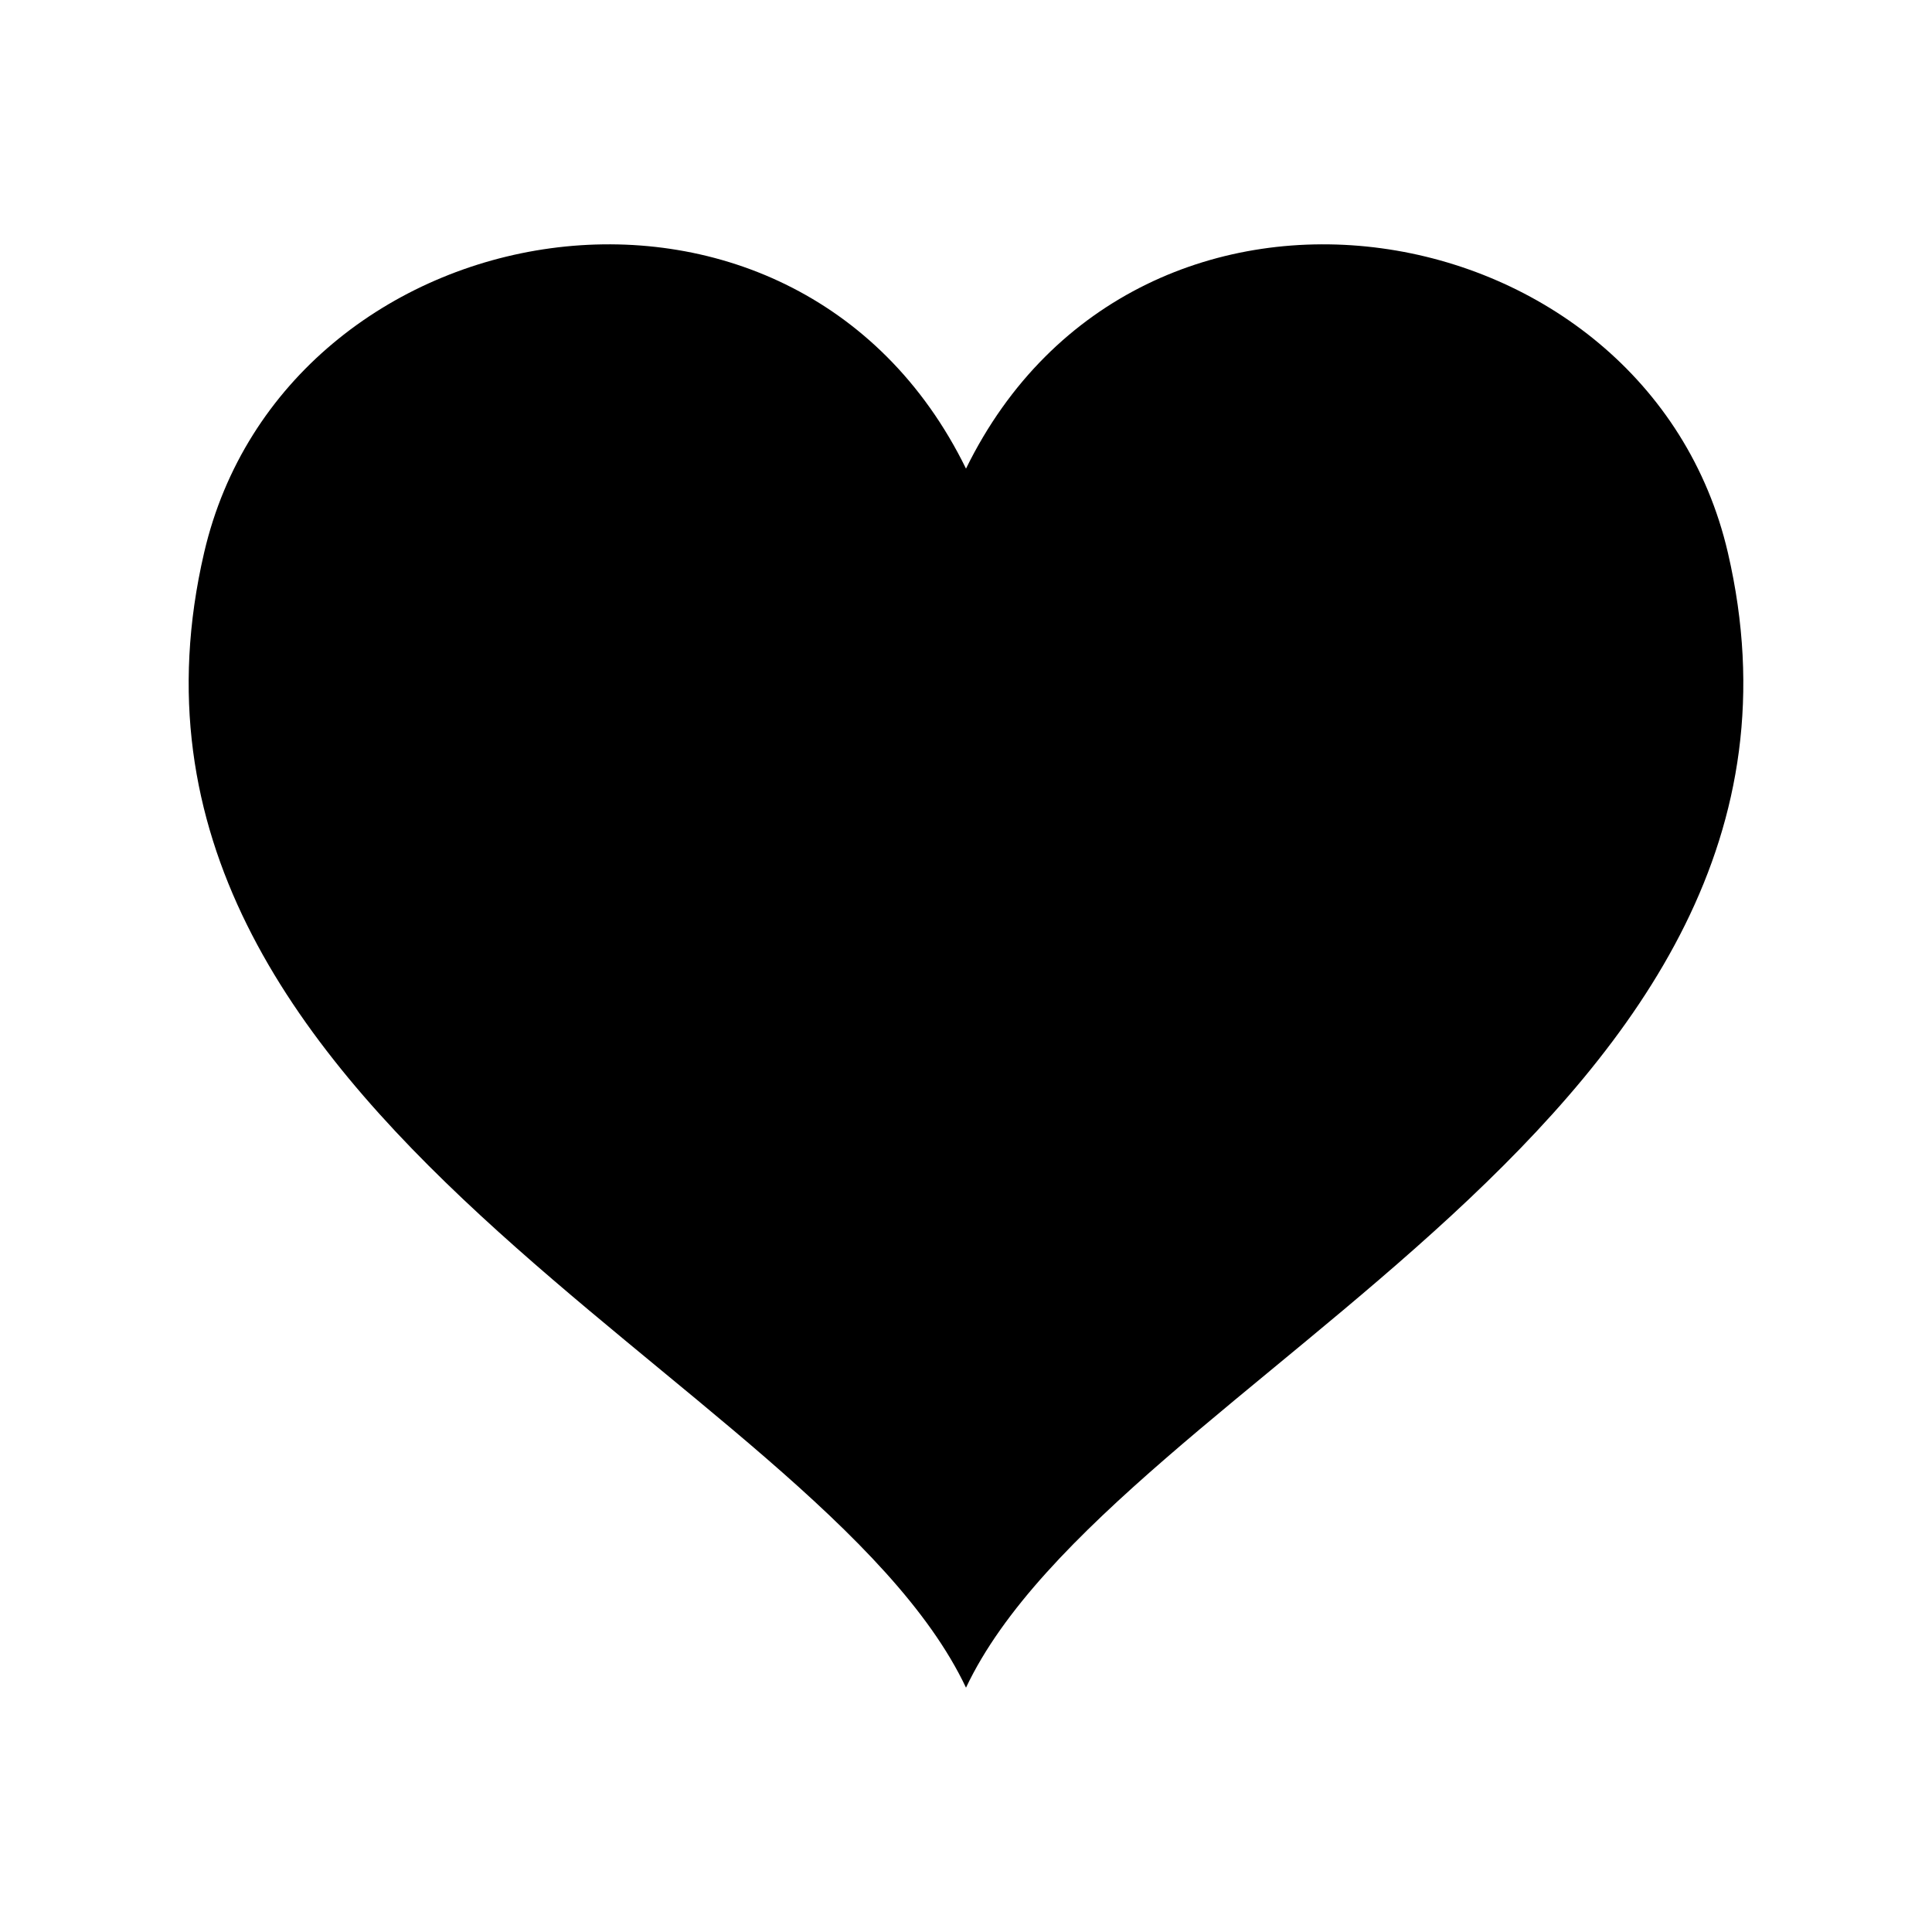
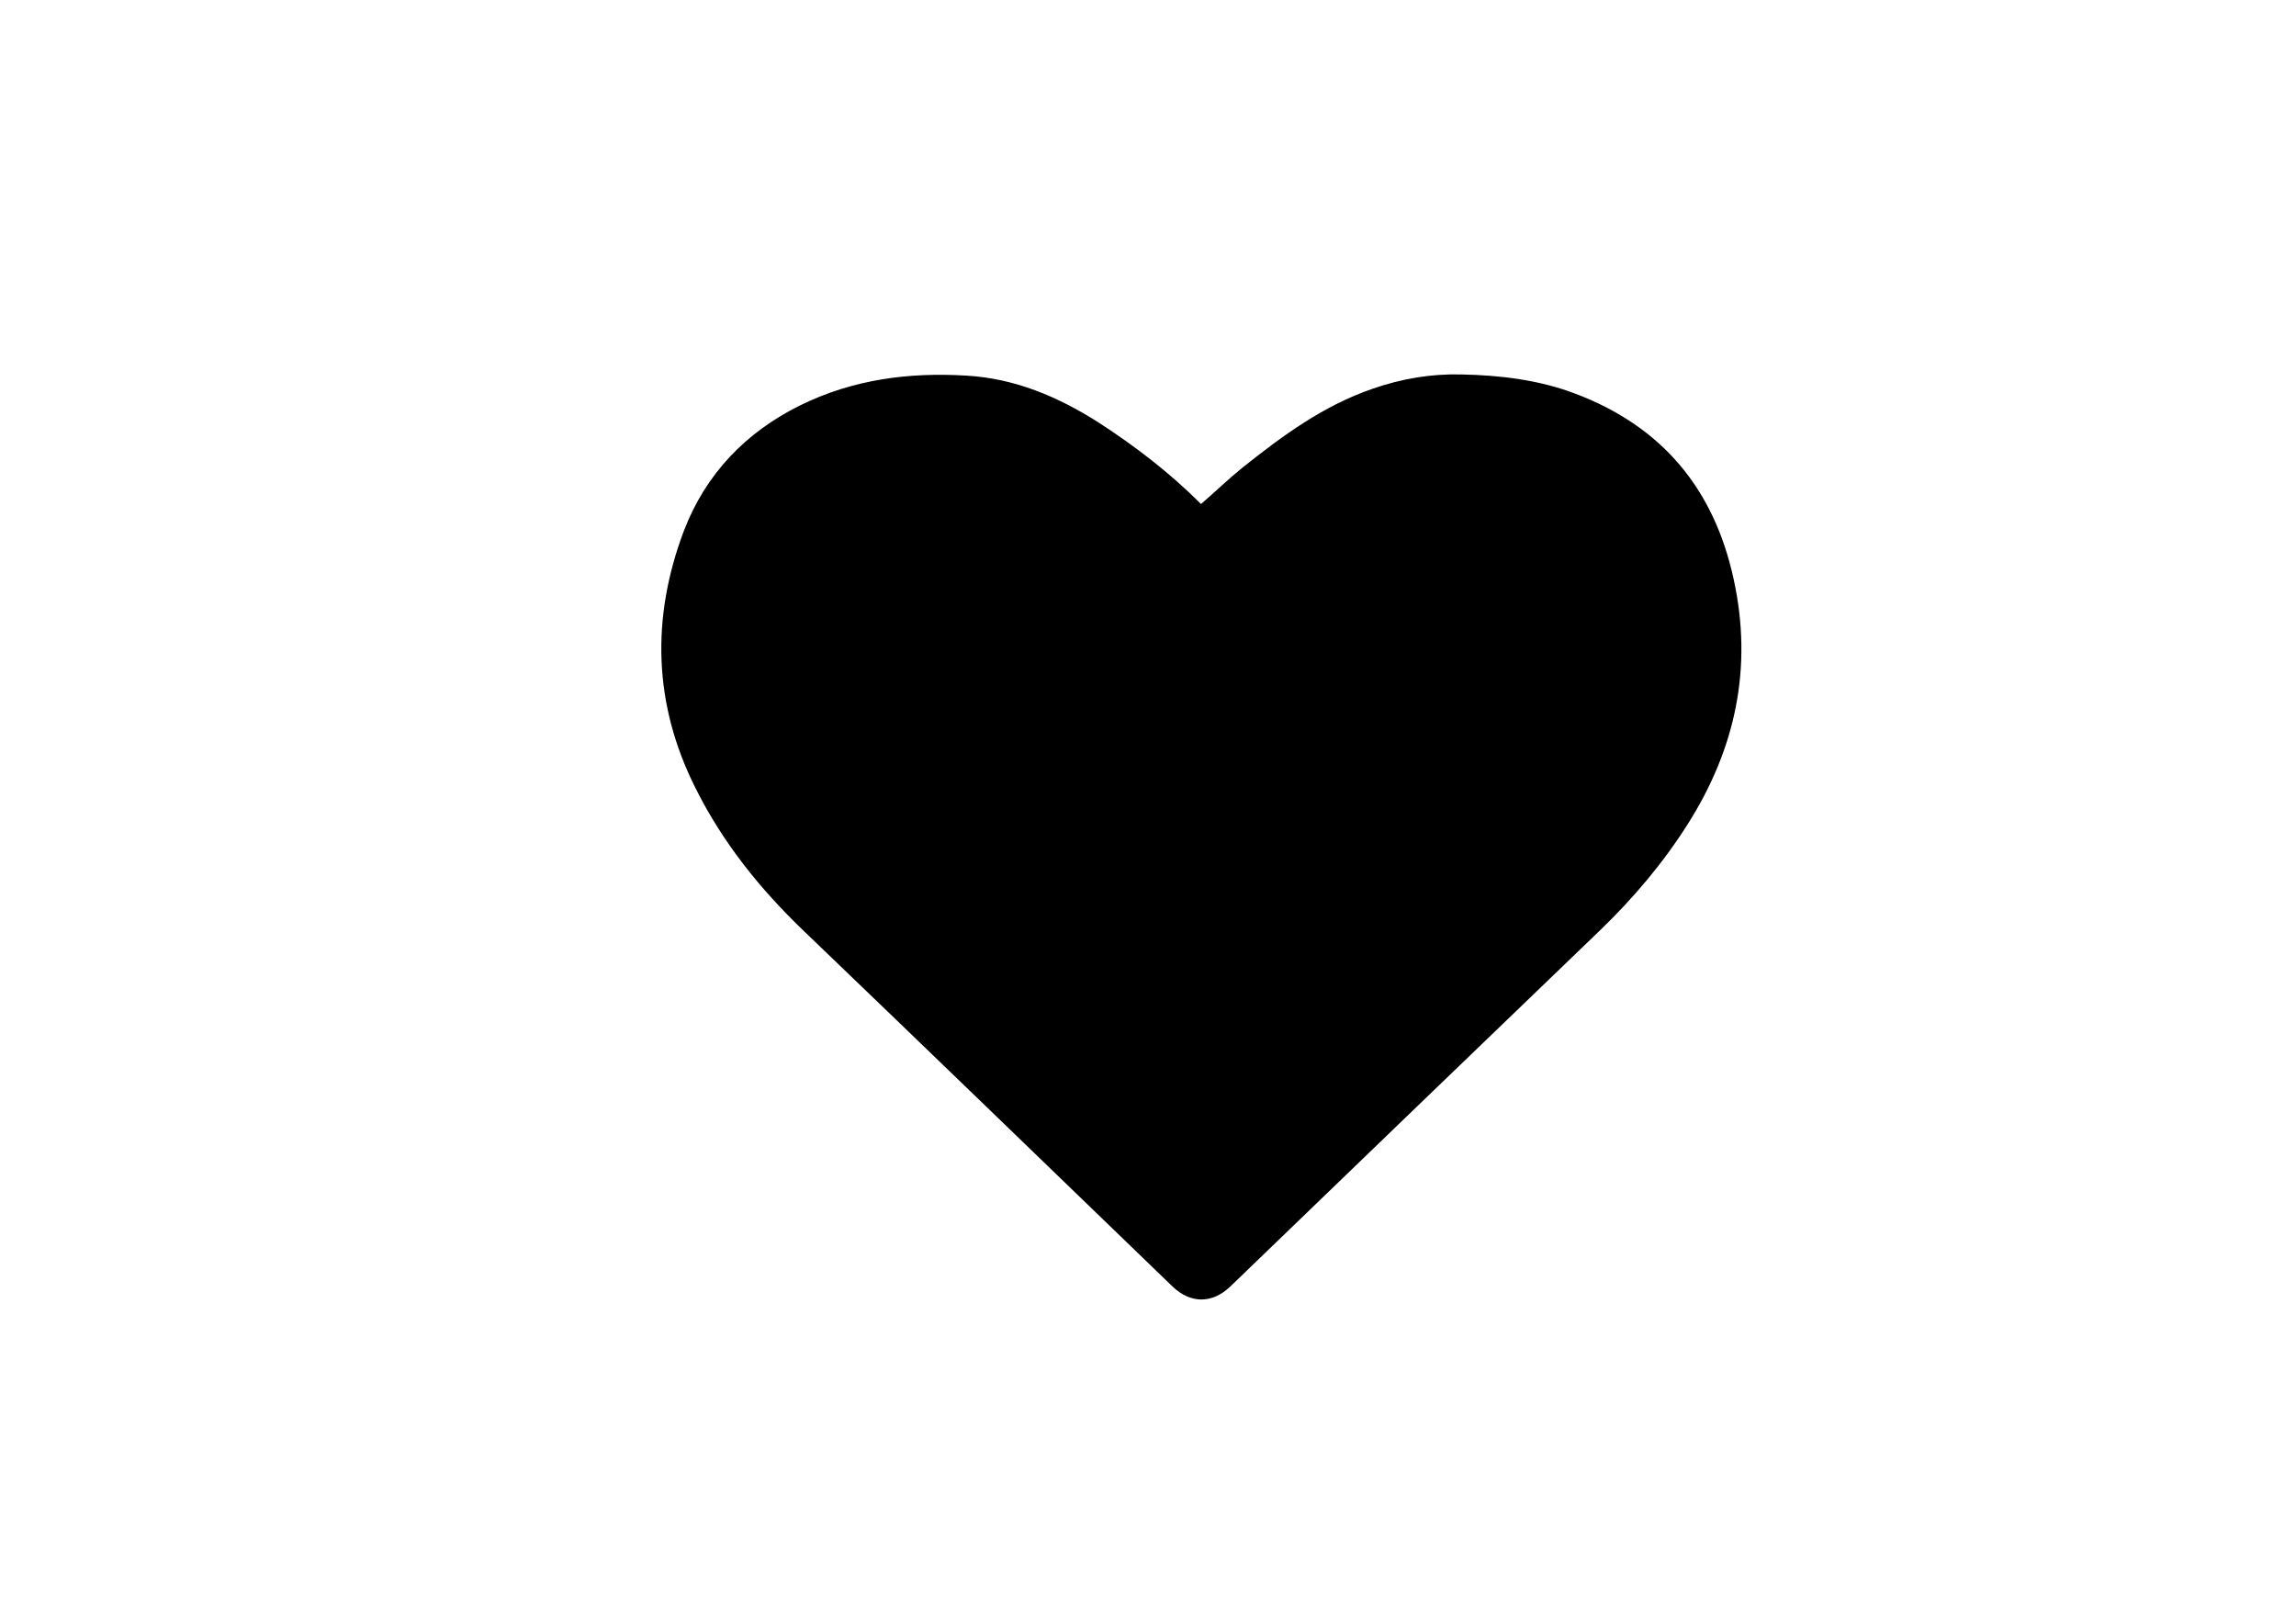
- <svg xmlns="http://www.w3.org/2000/svg" version="1.1" x="0px" y="0px" width="512px" height="512px" viewBox="0 0 512 512" enable-background="new 0 0 512 512" xml:space="preserve">
-   <path id="favorite-4-icon" d="M457.901,146.444C436.495,54.316,301.703,30.921,256,124.192   C210.297,30.921,75.506,54.314,54.099,146.444C19.256,296.402,216.886,364.586,256,447.25   C295.114,364.586,492.744,296.404,457.901,146.444z" />
+ <svg xmlns="http://www.w3.org/2000/svg" version="1.1" id="Layer_1" x="0px" y="0px" viewBox="0 0 595.3 419.5" enable-background="new 0 0 595.3 419.5" xml:space="preserve">
+   <path d="M311.4,130.7c3.7-3.2,7.1-6.5,10.7-9.4c10.4-8.3,21-16.1,33.8-20.5c7.5-2.6,15.1-3.9,23-3.7c10.1,0.2,20.1,1.4,29.6,5  c22.4,8.5,35.9,24.6,41,48.1c5,22.9,0.5,43.9-11.9,63.5c-6.4,10.1-14.1,19.2-22.7,27.5c-32,30.8-64,61.6-95.9,92.4  c-4.7,4.5-10.3,4.5-15,0c-31.8-30.7-63.6-61.5-95.5-92.1c-11.4-10.9-21.2-23.1-28.2-37.2c-10.9-21.7-11.5-44.1-3-66.6  c5.6-14.7,16-25.6,30.2-32.6c13.6-6.7,28.1-8.6,43-7.7c12.6,0.7,23.9,5.5,34.4,12.2C294.3,115.7,303.2,122.5,311.4,130.7z" />
</svg>
